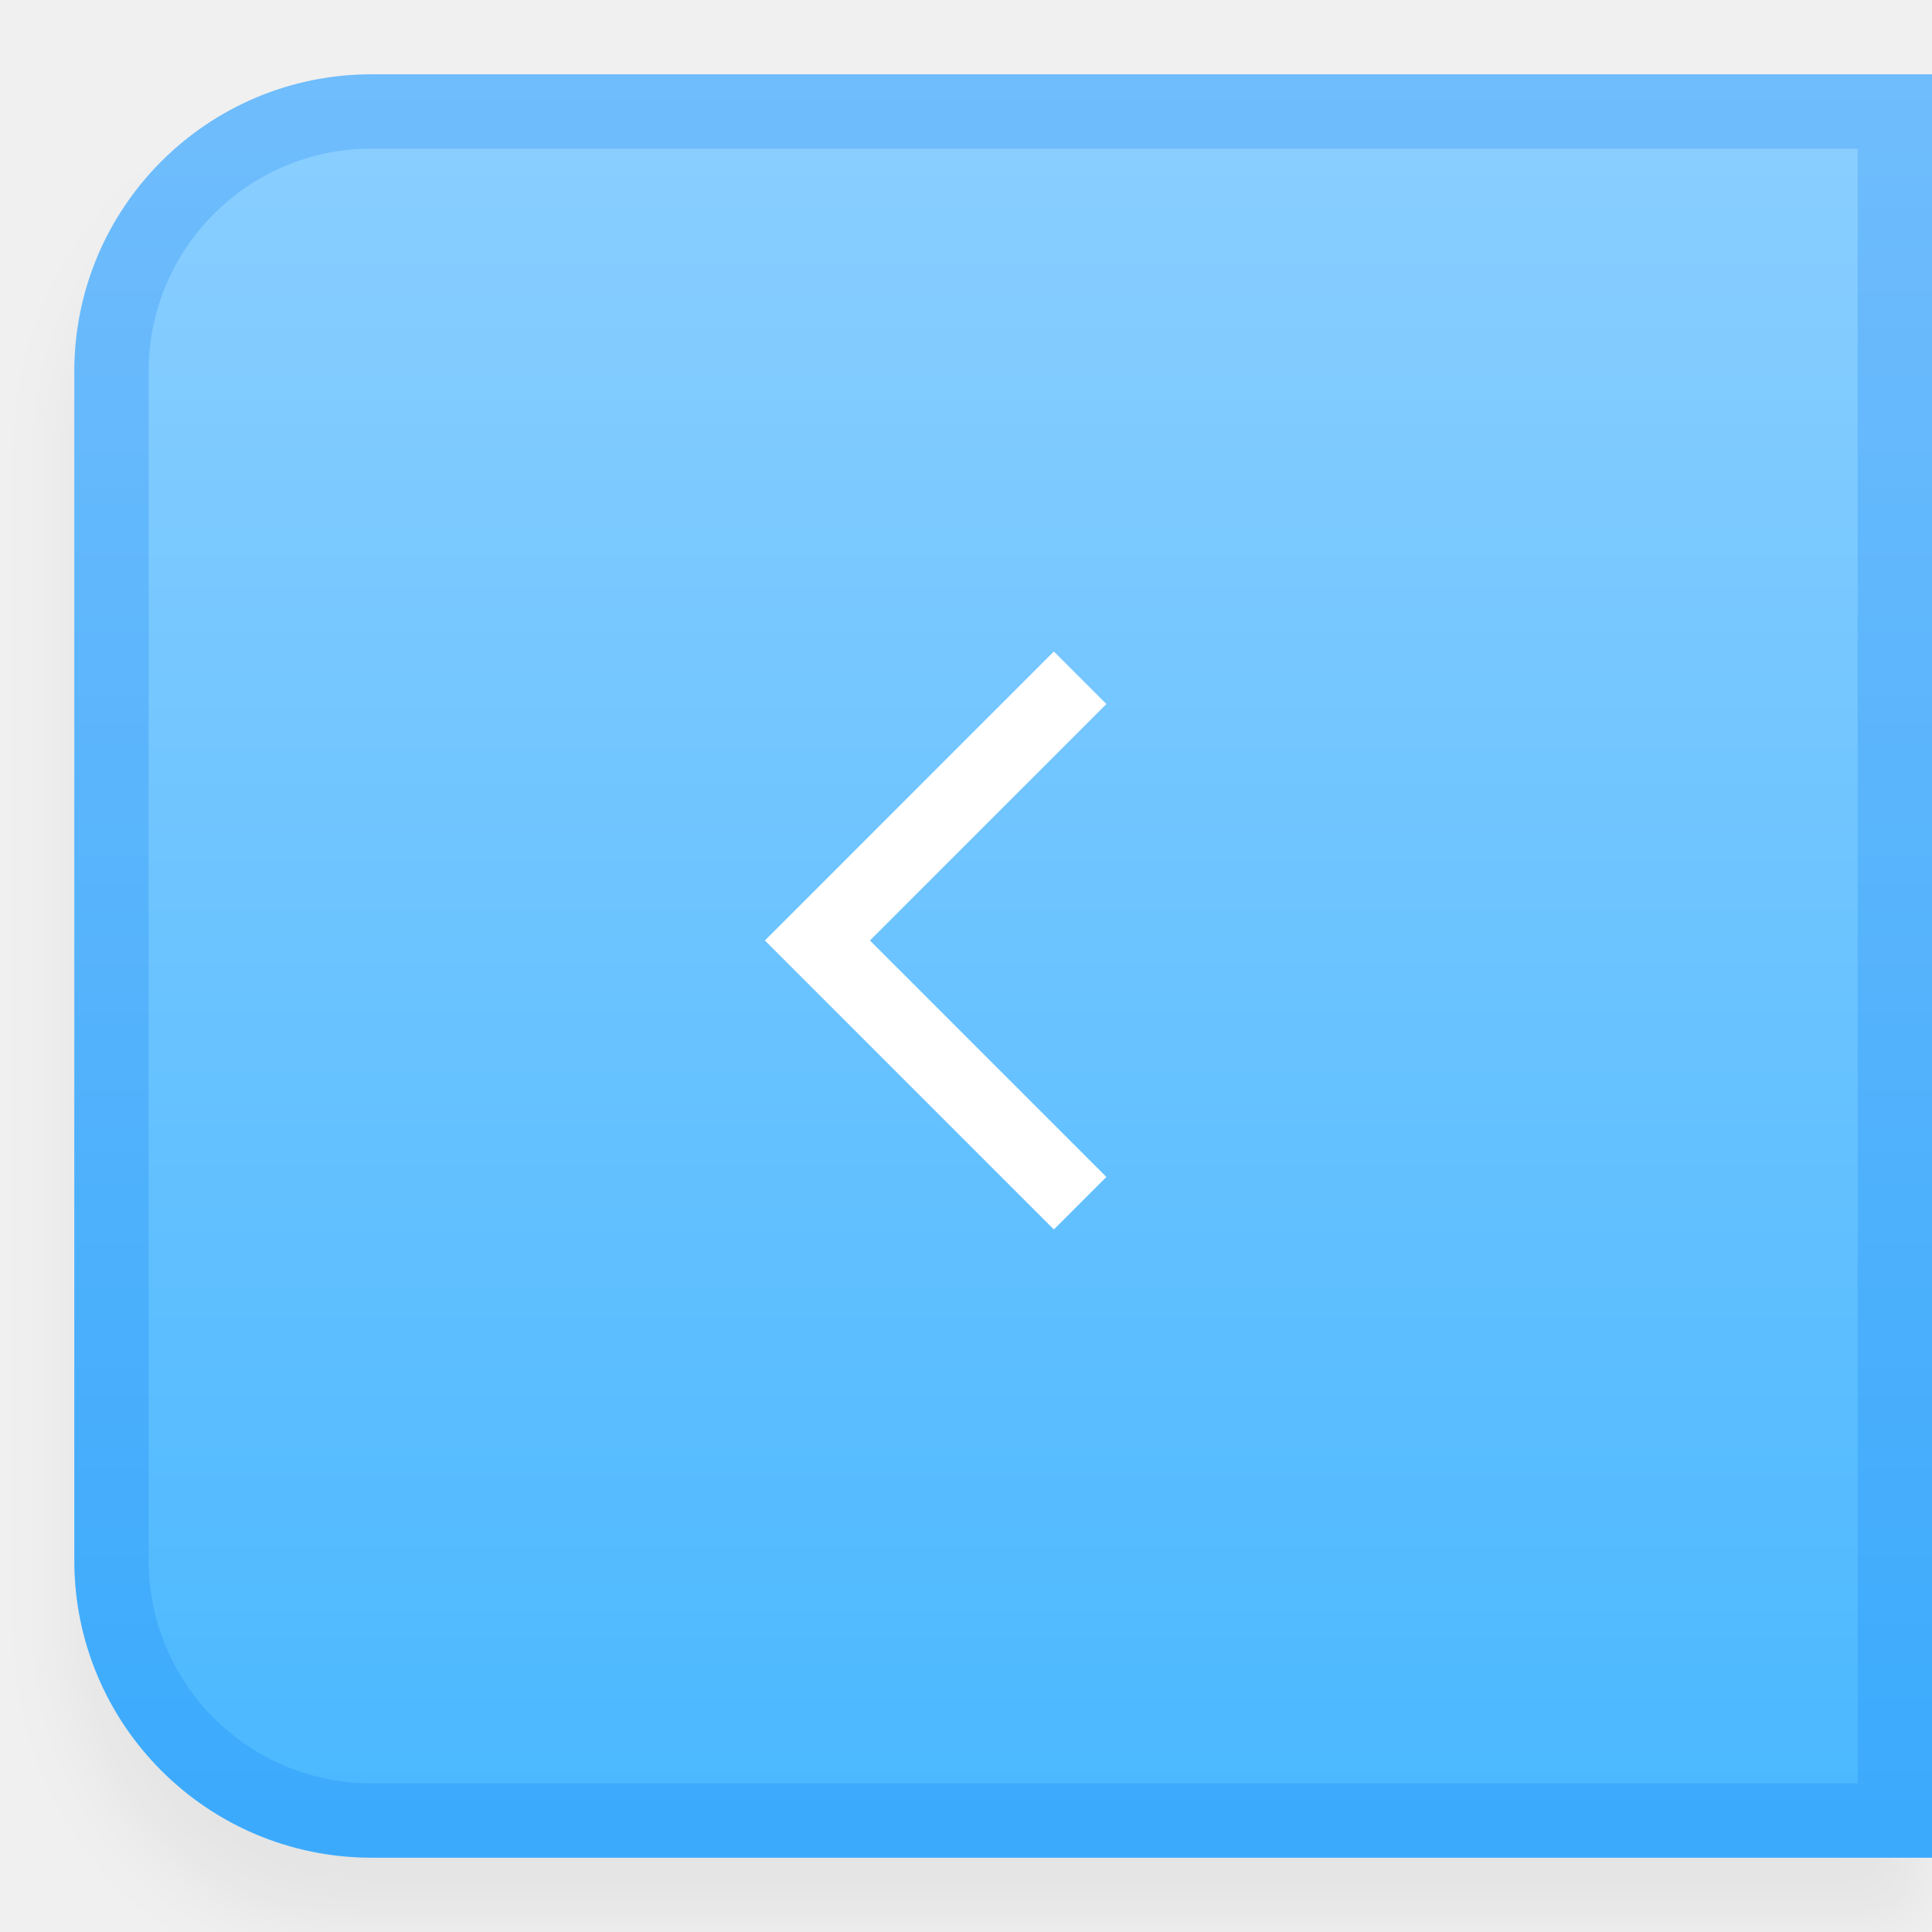
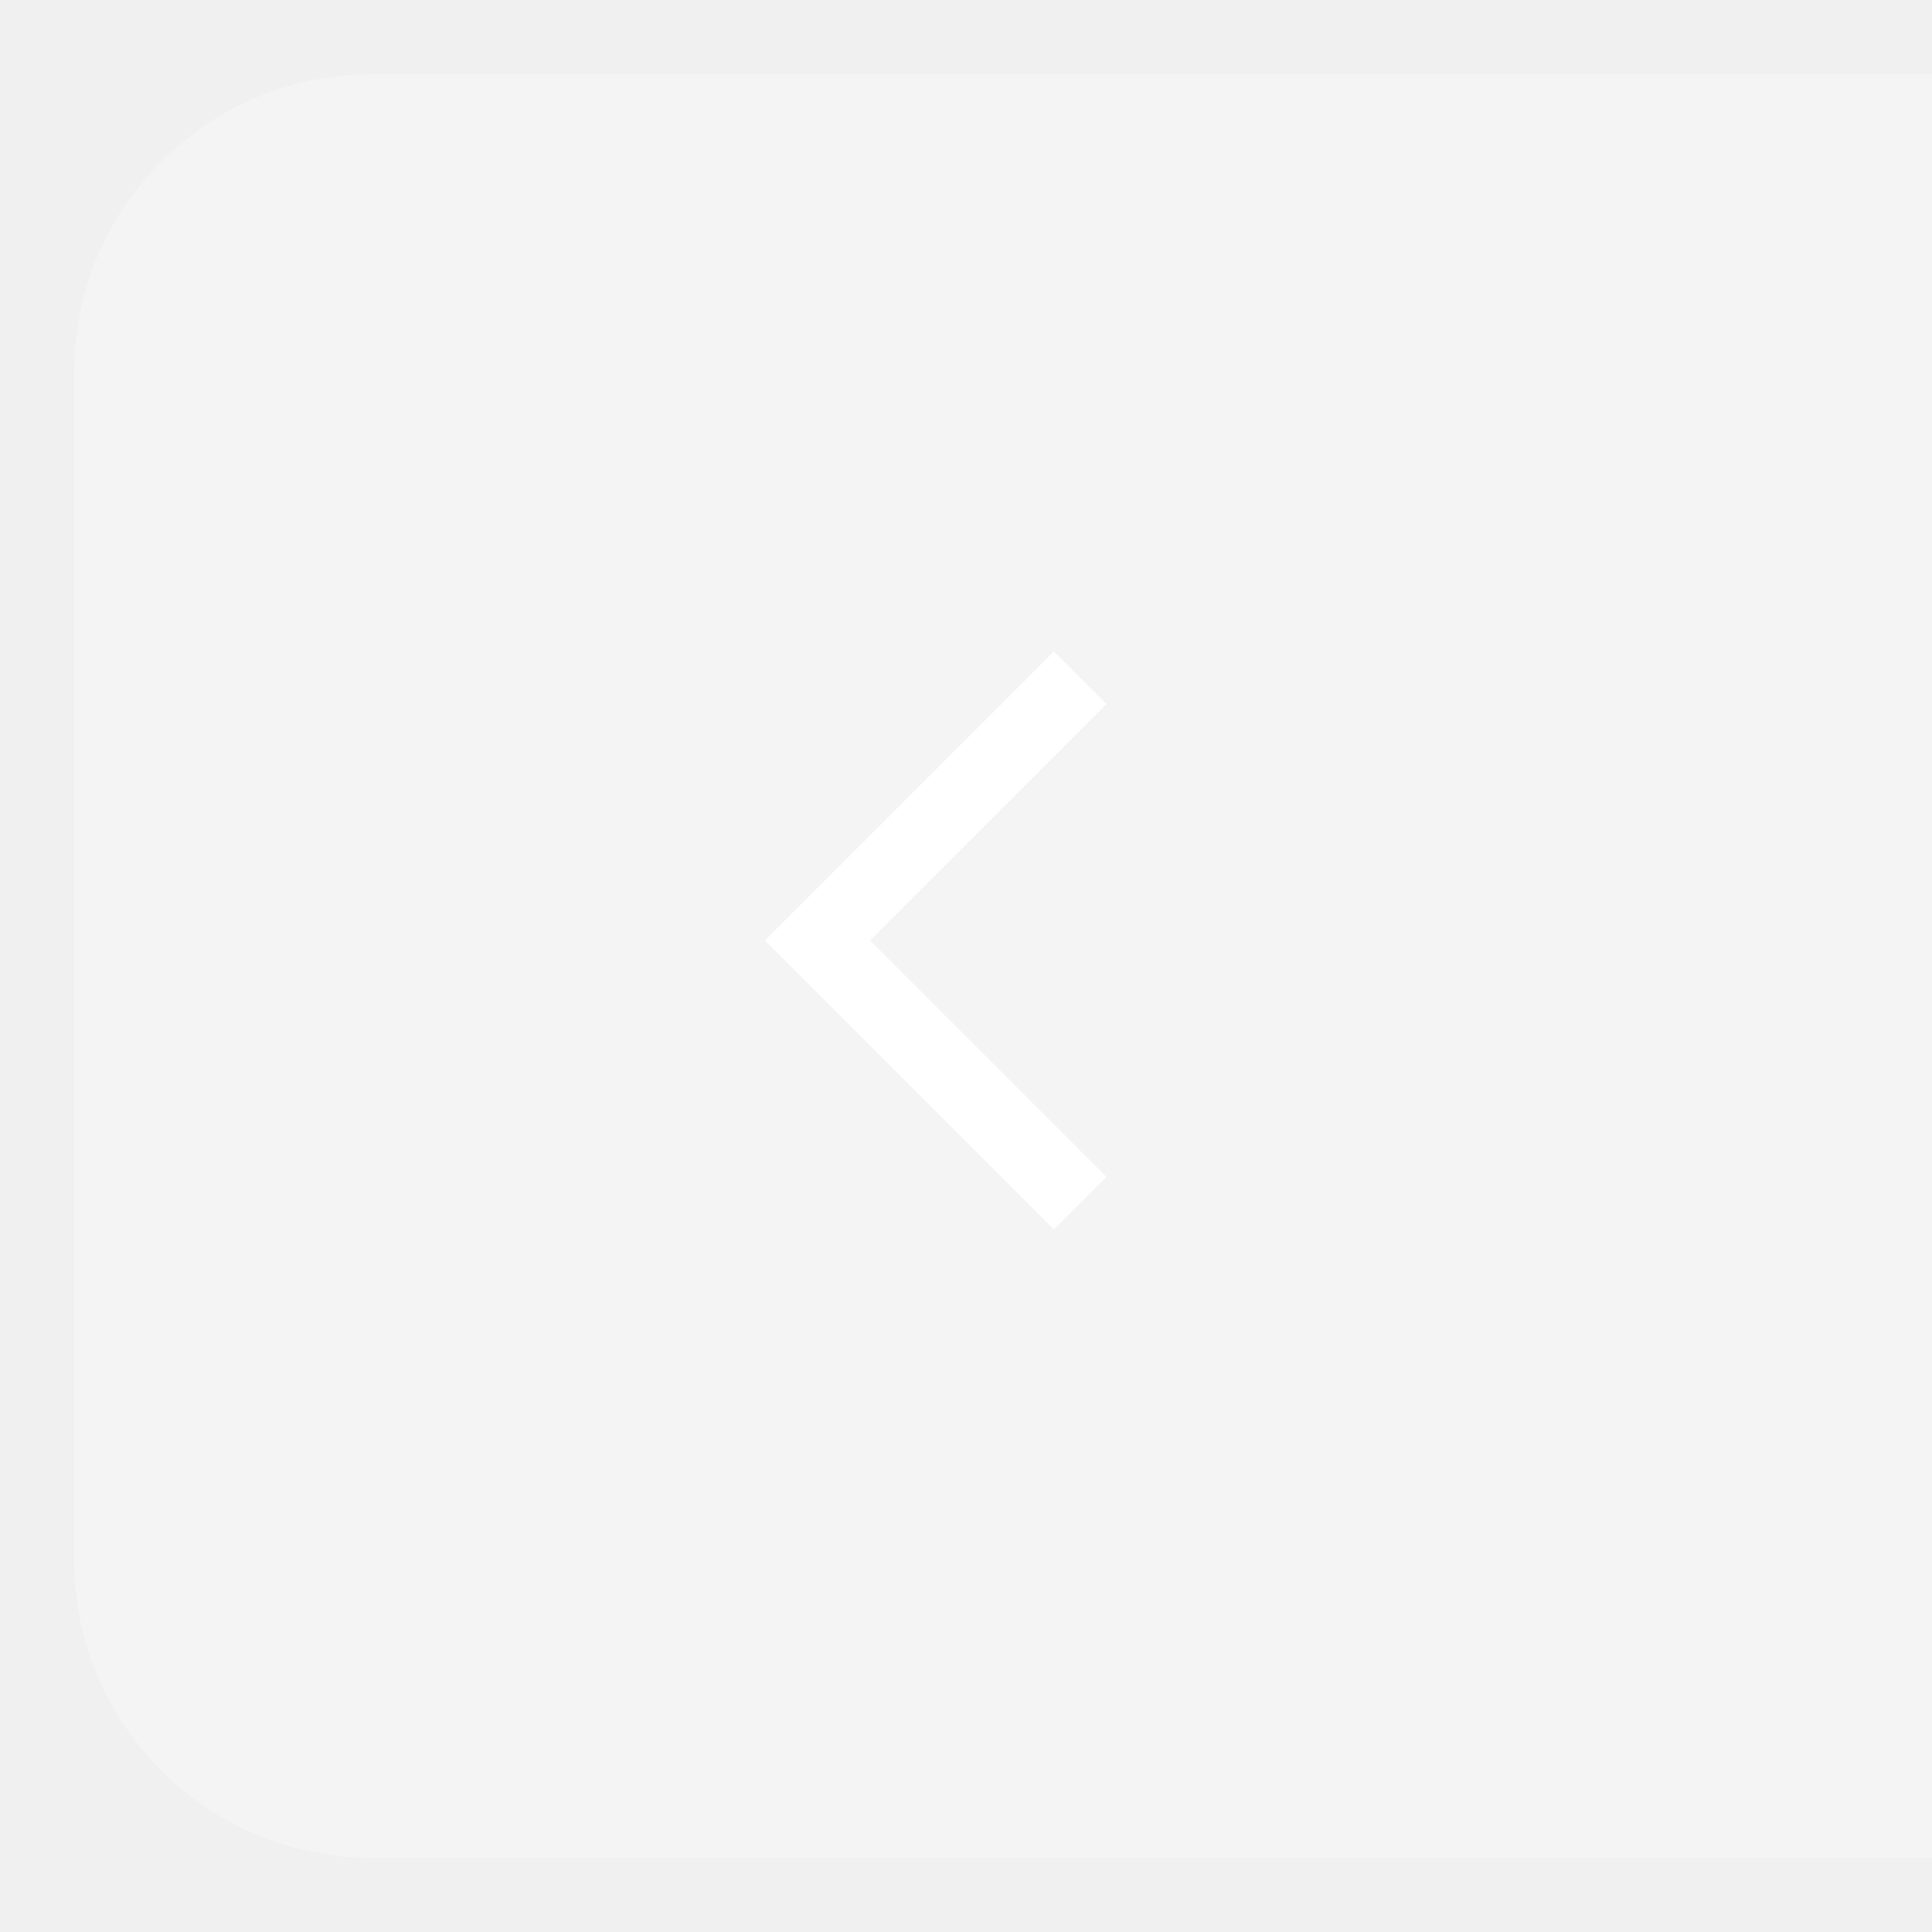
- <svg xmlns="http://www.w3.org/2000/svg" xmlns:xlink="http://www.w3.org/1999/xlink" width="26px" height="26px" viewBox="0 0 26 26" version="1.1">
-   <defs>
-     <linearGradient x1="50%" y1="0%" x2="50%" y2="96.819%" id="linearGradient-1">
-       <stop stop-color="#8CCFFF" offset="0%" />
-       <stop stop-color="#4BB8FF" offset="100%" />
-     </linearGradient>
-     <path d="M0,4 L0,20 C2.705415e-16,22.209 1.791,24 4,24 L25,24 L25,0 L4,0 C1.791,4.05812251e-16 -2.705415e-16,1.791 0,4 Z" id="path-2" />
-     <filter x="-8.0%" y="-4.2%" width="116.0%" height="116.7%" filterUnits="objectBoundingBox" id="filter-3">
-       <feOffset dx="0" dy="1" in="SourceAlpha" result="shadowOffsetOuter1" />
-       <feGaussianBlur stdDeviation="0.5" in="shadowOffsetOuter1" result="shadowBlurOuter1" />
-       <feComposite in="shadowBlurOuter1" in2="SourceAlpha" operator="out" result="shadowBlurOuter1" />
-       <feColorMatrix values="0 0 0 0 0   0 0 0 0 0   0 0 0 0 0  0 0 0 0.05 0" type="matrix" in="shadowBlurOuter1" />
-     </filter>
-   </defs>
-   <g id="DUI_浅色" stroke="none" stroke-width="1" fill="none" fill-rule="evenodd" transform="translate(-120, -423)">
-     <g id="backward_hover" transform="translate(121, 424)">
-       <g id="前进后退">
-         <use fill="black" fill-opacity="1" filter="url(#filter-3)" xlink:href="#path-2" />
-         <use fill="url(#linearGradient-1)" fill-rule="evenodd" xlink:href="#path-2" />
-         <path stroke-opacity="0.2" stroke="#0076F3" stroke-width="1" d="M24.5,23.5 L24.5,0.5 L4,0.5 C2.067,0.5 0.5,2.067 0.5,4 L0.5,20 C0.5,21.933 2.067,23.5 4,23.5 L24.5,23.5 Z" />
-       </g>
-       <polyline id="backward" stroke="#FFFFFF" transform="translate(13.53553, 11.65685) rotate(-45) translate(-13.53553, -11.65685) " points="16.036 9.157 11.036 9.157 11.036 14.157" />
-     </g>
+ <svg xmlns="http://www.w3.org/2000/svg" width="26" height="26" viewBox="0 0 26 26">
+   <g fill="none" fill-rule="evenodd" transform="translate(1 1)">
+     <path fill="#FFF" fill-opacity=".3" d="M0,4 L0,20 C2.705415e-16,22.209 1.791,24 4,24 L25,24 L25,0 L4,0 C1.791,4.05812251e-16 -2.705415e-16,1.791 0,4 Z" />
+     <polyline stroke="#FFF" points="16.036 9.157 11.036 9.157 11.036 14.157" transform="rotate(-45 13.536 11.657)" />
  </g>
</svg>
